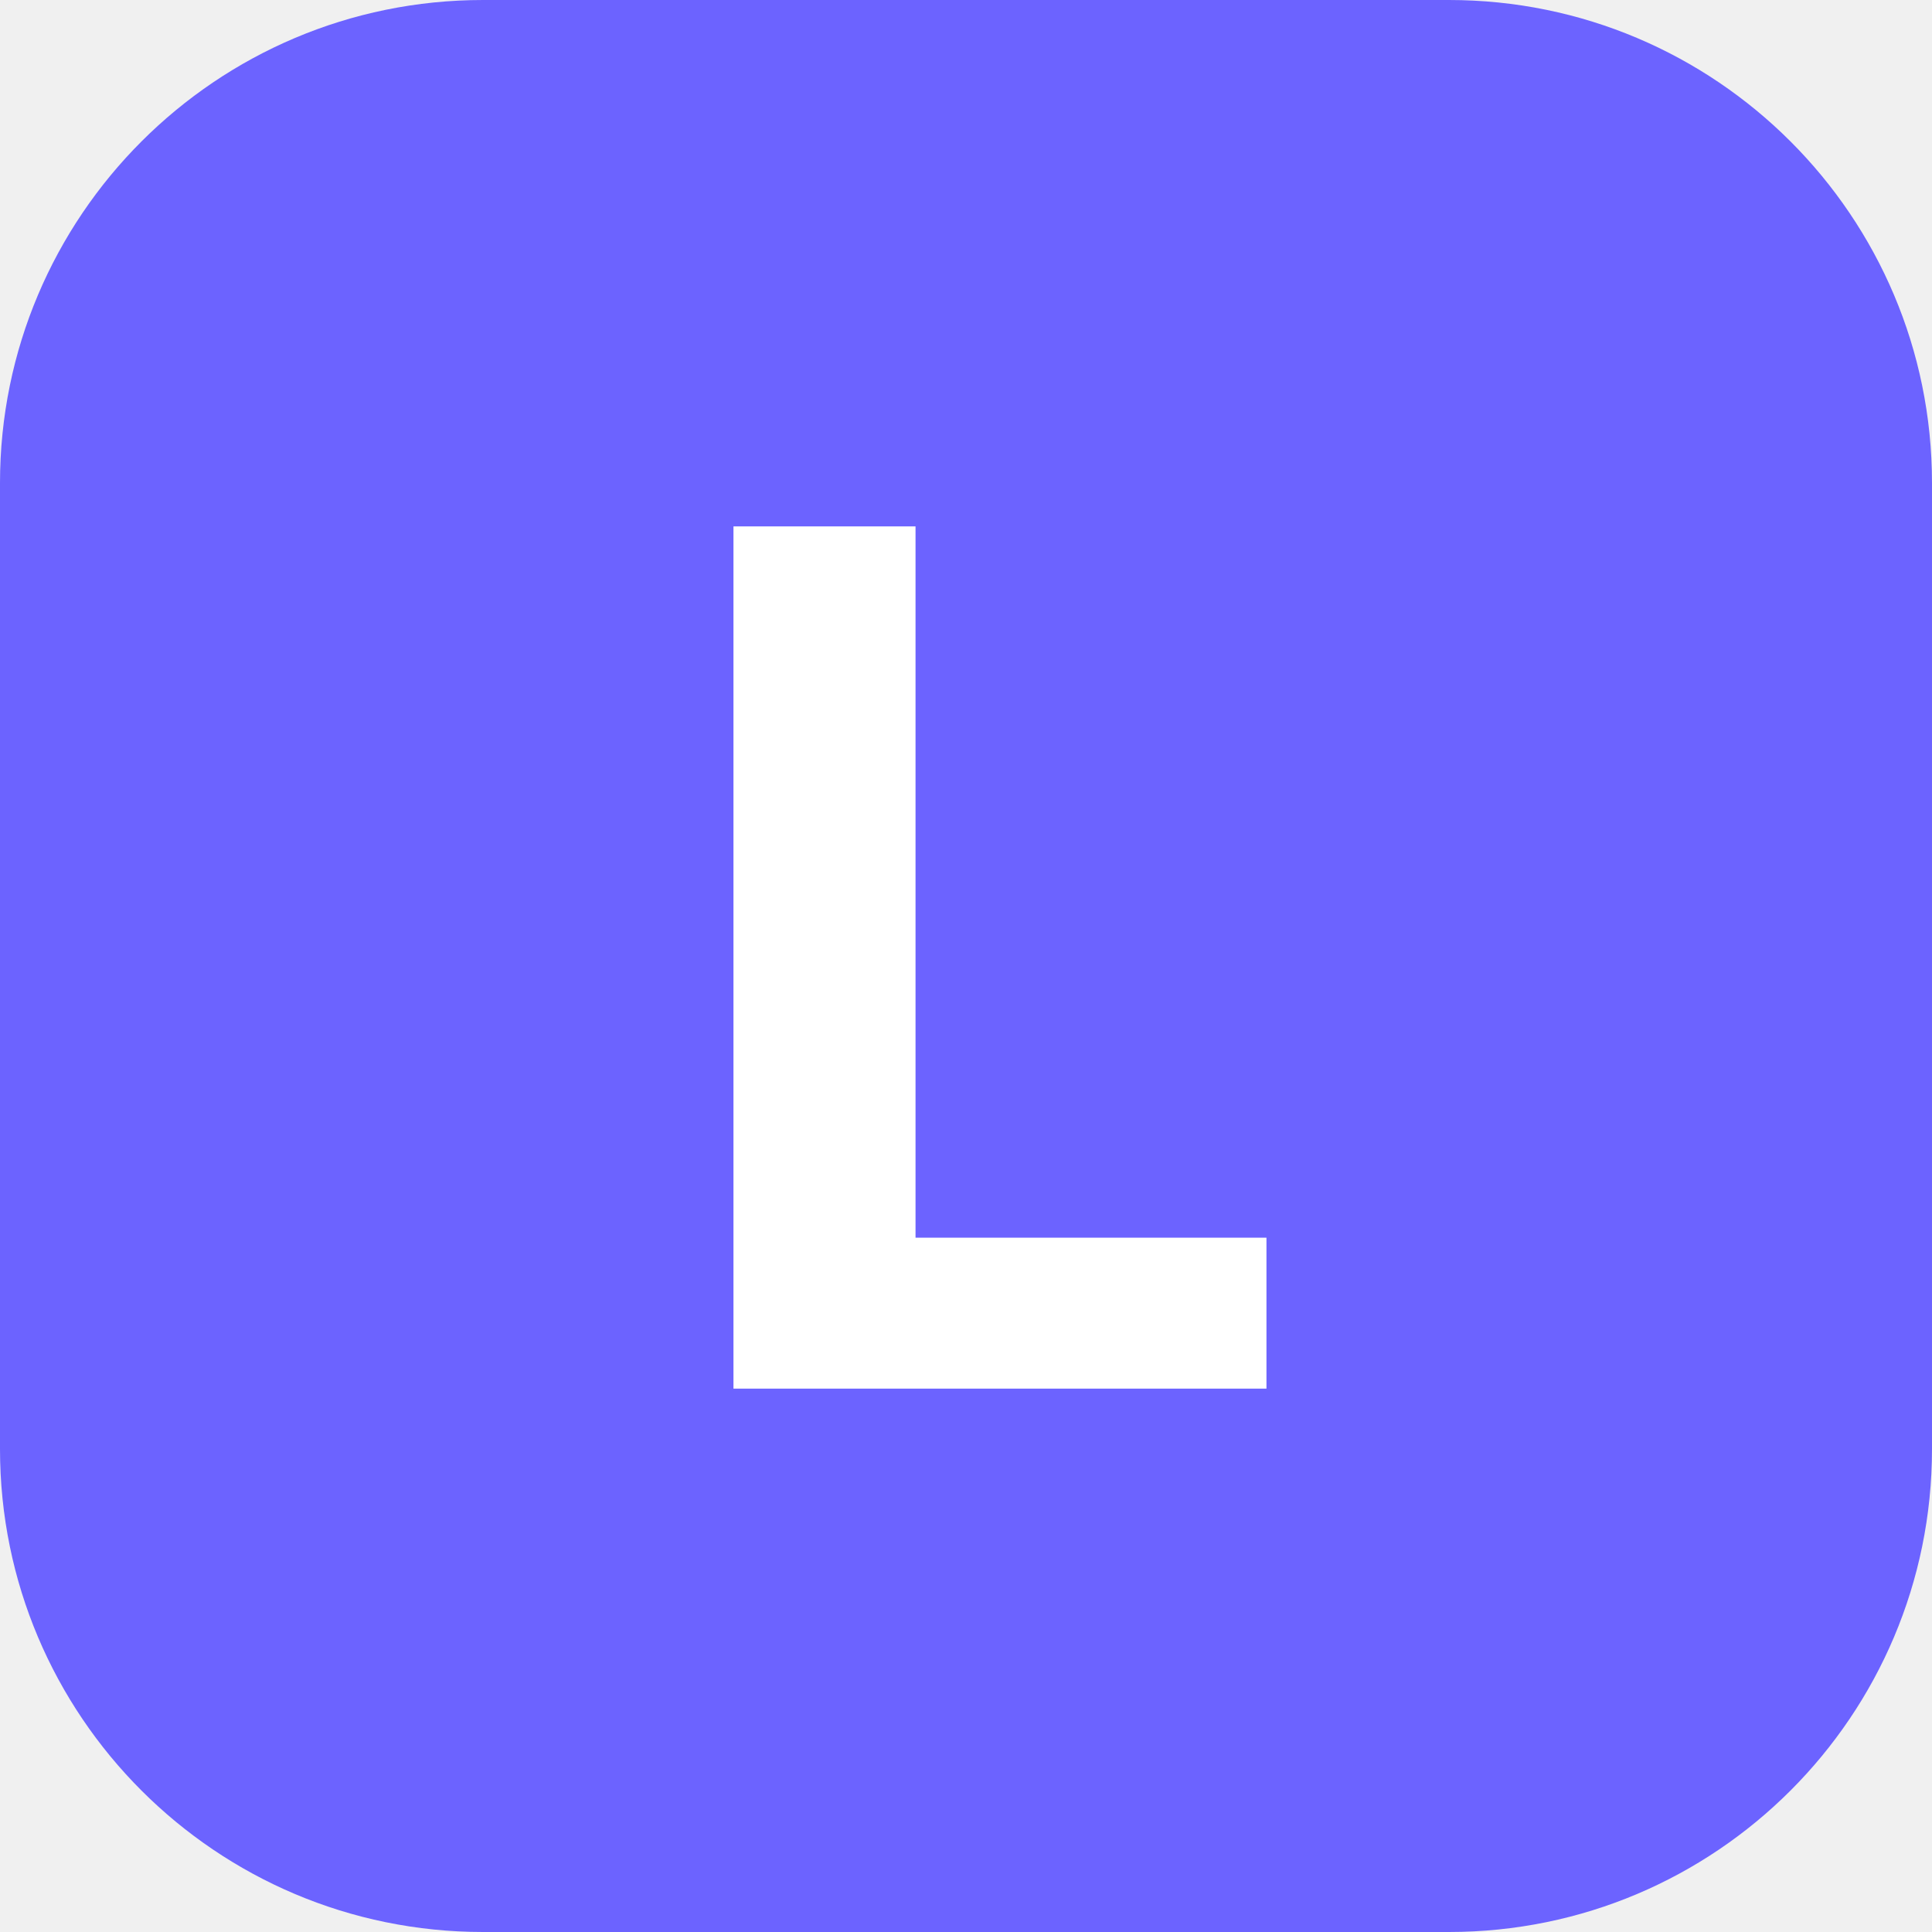
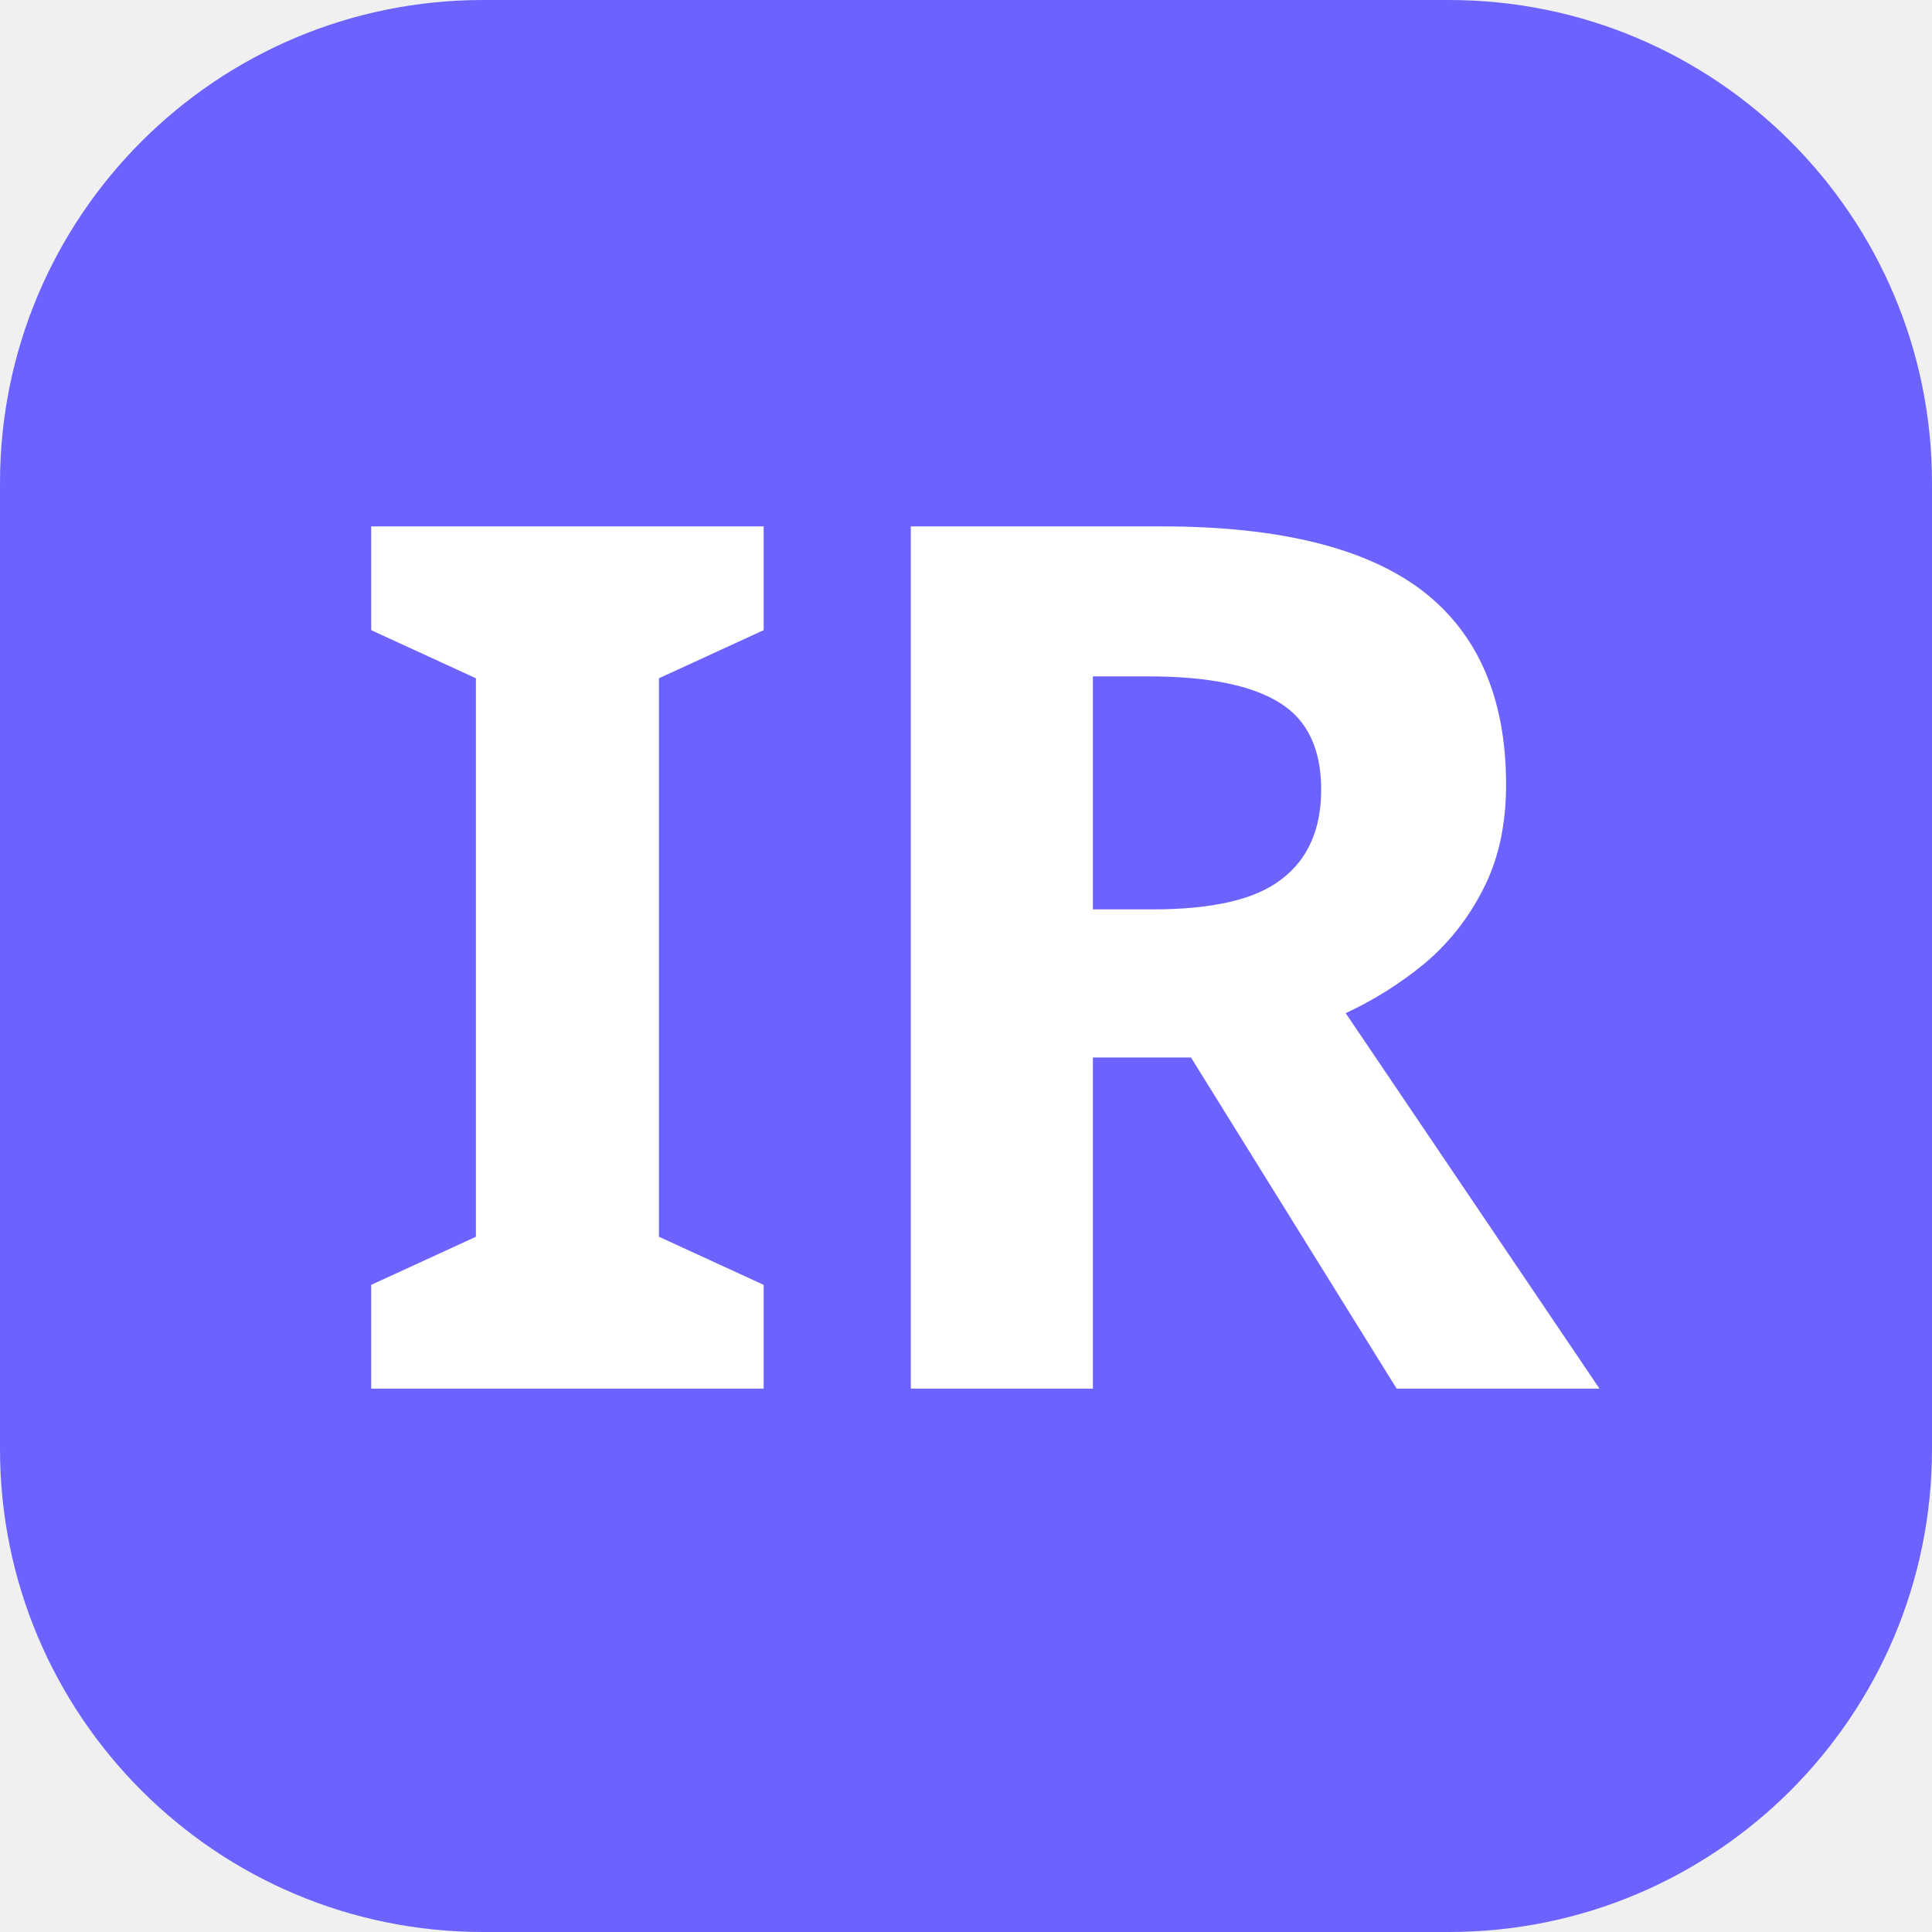
<svg xmlns="http://www.w3.org/2000/svg" viewBox="0 0 32 32">
  <rect width="32" height="32" rx="8" fill="#6c63ff" />
-   <text x="16" y="23" font-family="system-ui, sans-serif" font-size="20" font-weight="700" fill="white" text-anchor="middle">L</text>
+   <text x="16" y="23" font-family="system-ui, sans-serif" font-size="20" font-weight="700" fill="white" text-anchor="middle">IR</text>
</svg>
